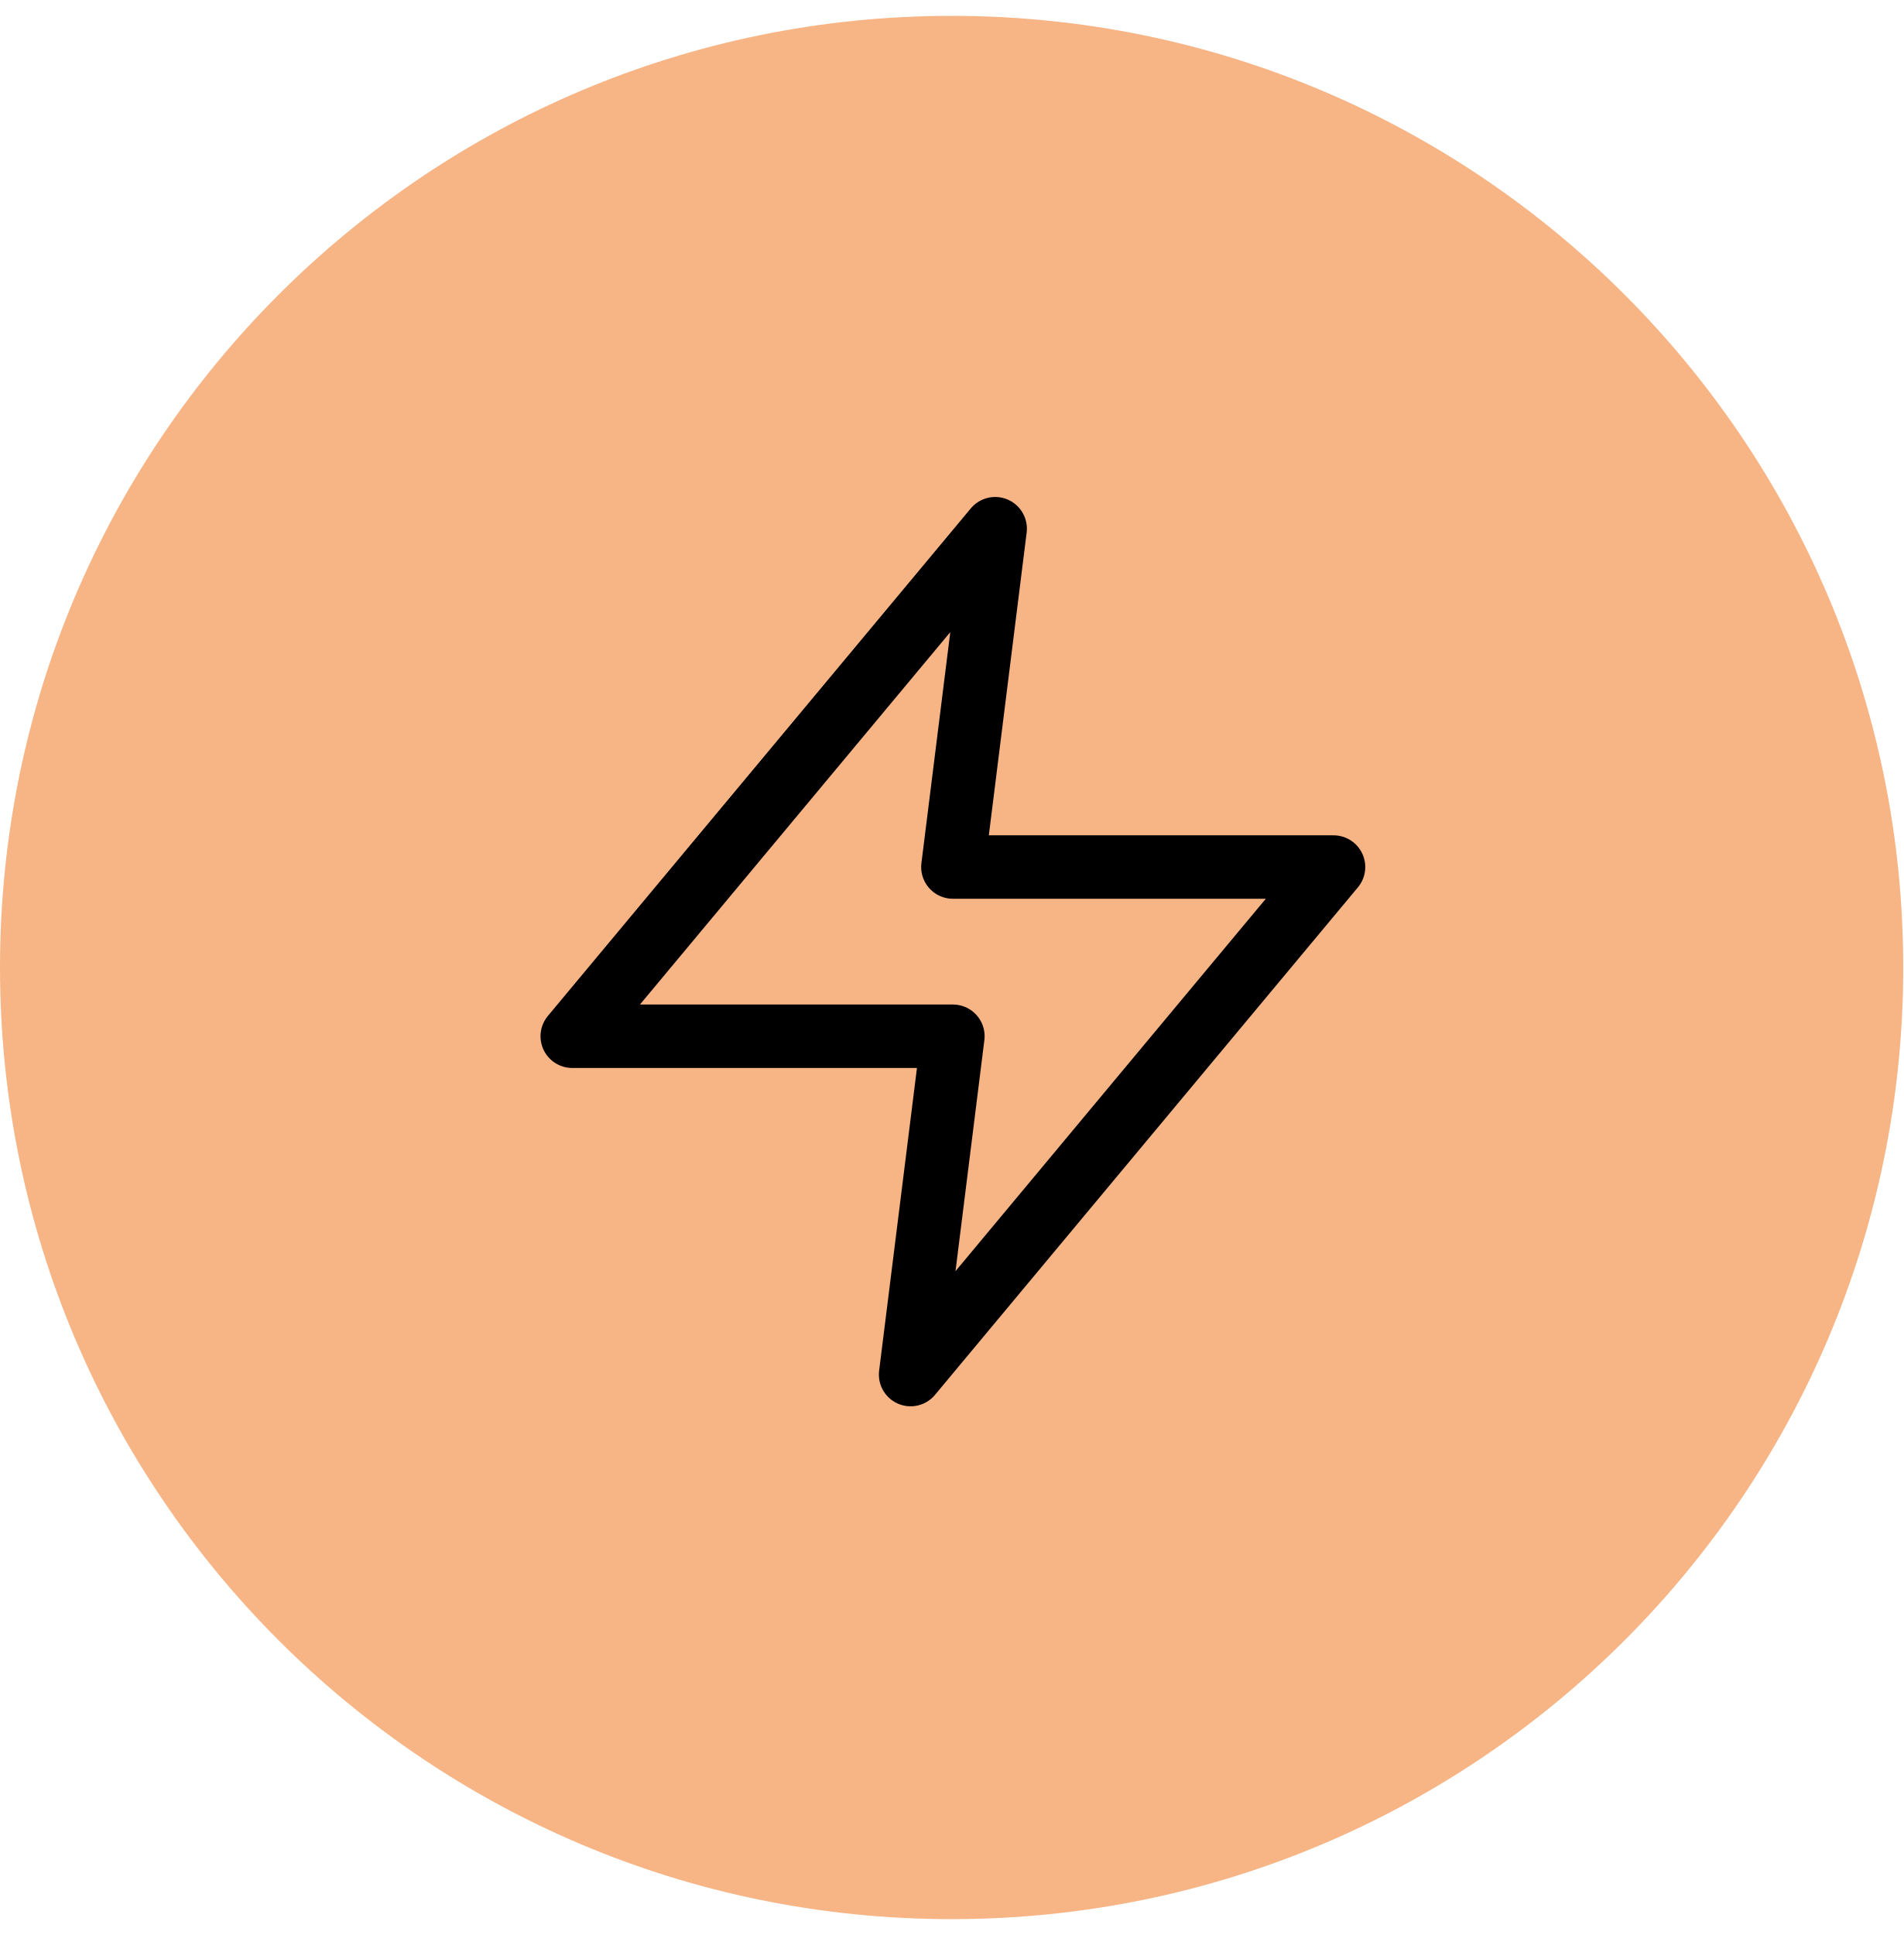
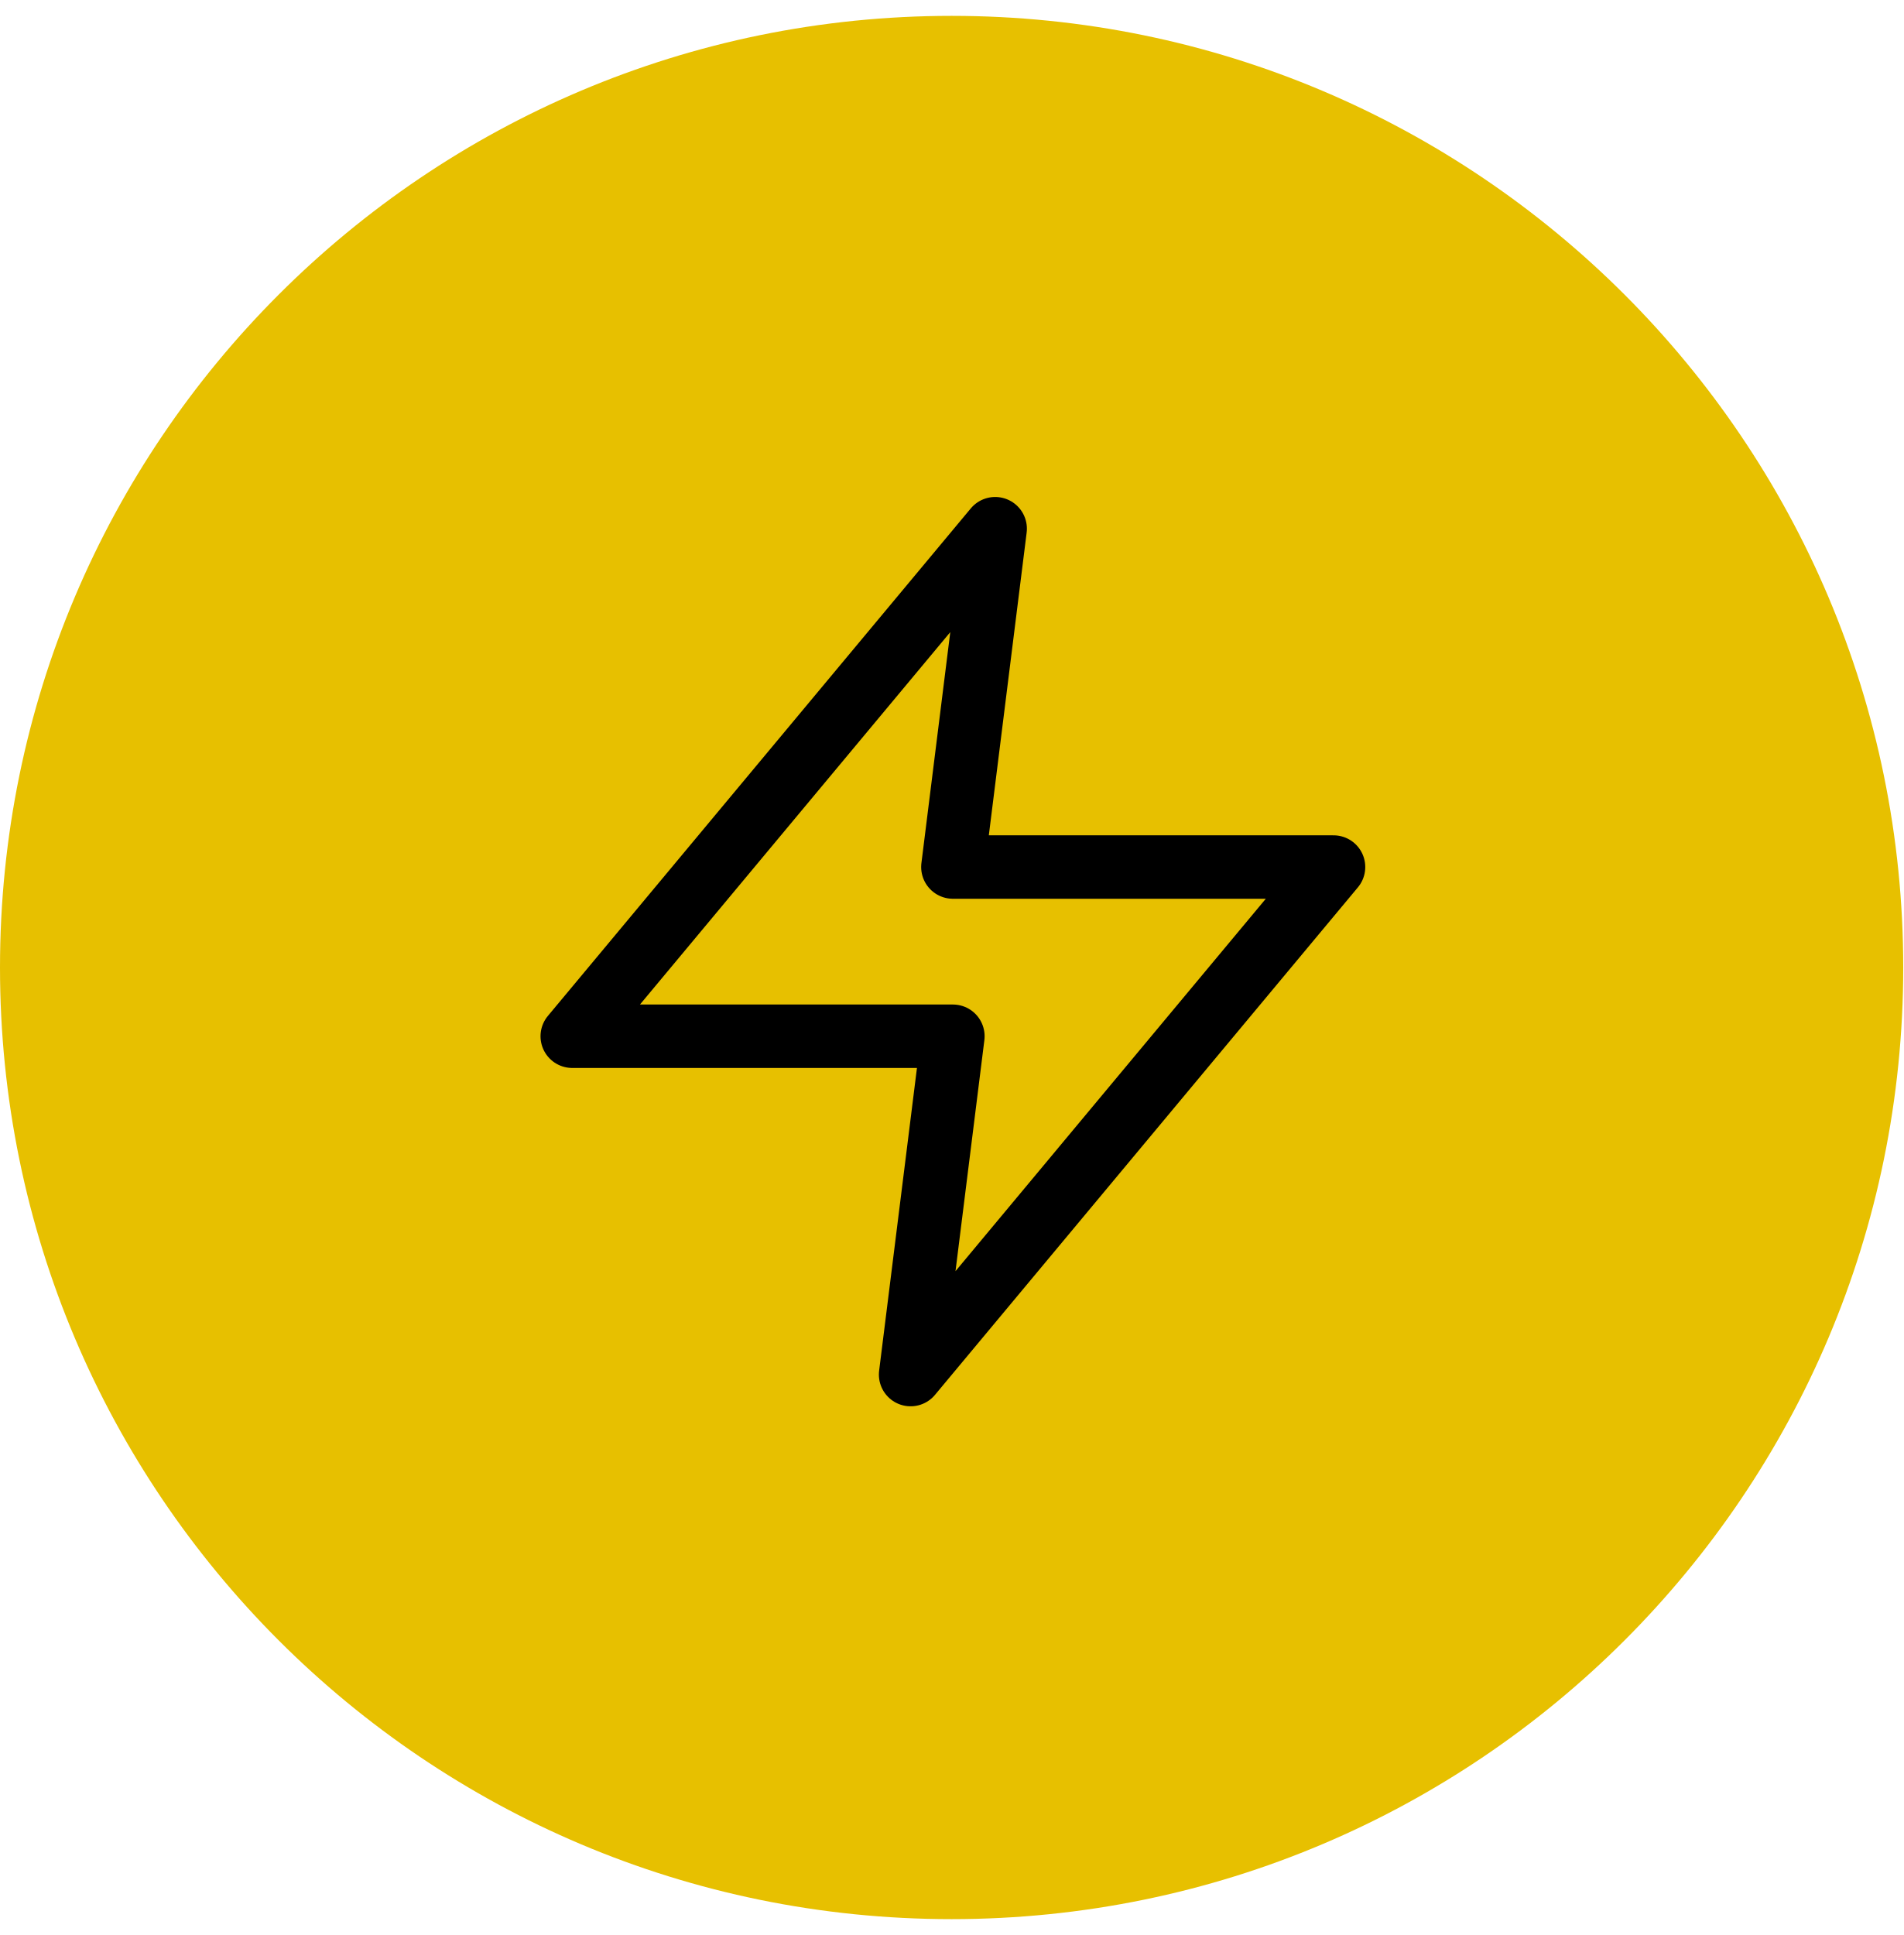
<svg xmlns="http://www.w3.org/2000/svg" width="60" height="61" viewBox="0 0 60 61" fill="none">
-   <circle cx="30" cy="30.5" r="30" fill="#F7B485" />
+   <circle cx="30" cy="30.5" r="30" fill="#e7c000" />
  <path d="M31.373 16.667L18.04 32.667H30.04L28.707 43.333L42.04 27.333H30.04L31.373 16.667Z" stroke="black" stroke-width="2" stroke-linecap="round" stroke-linejoin="round" />
</svg>
